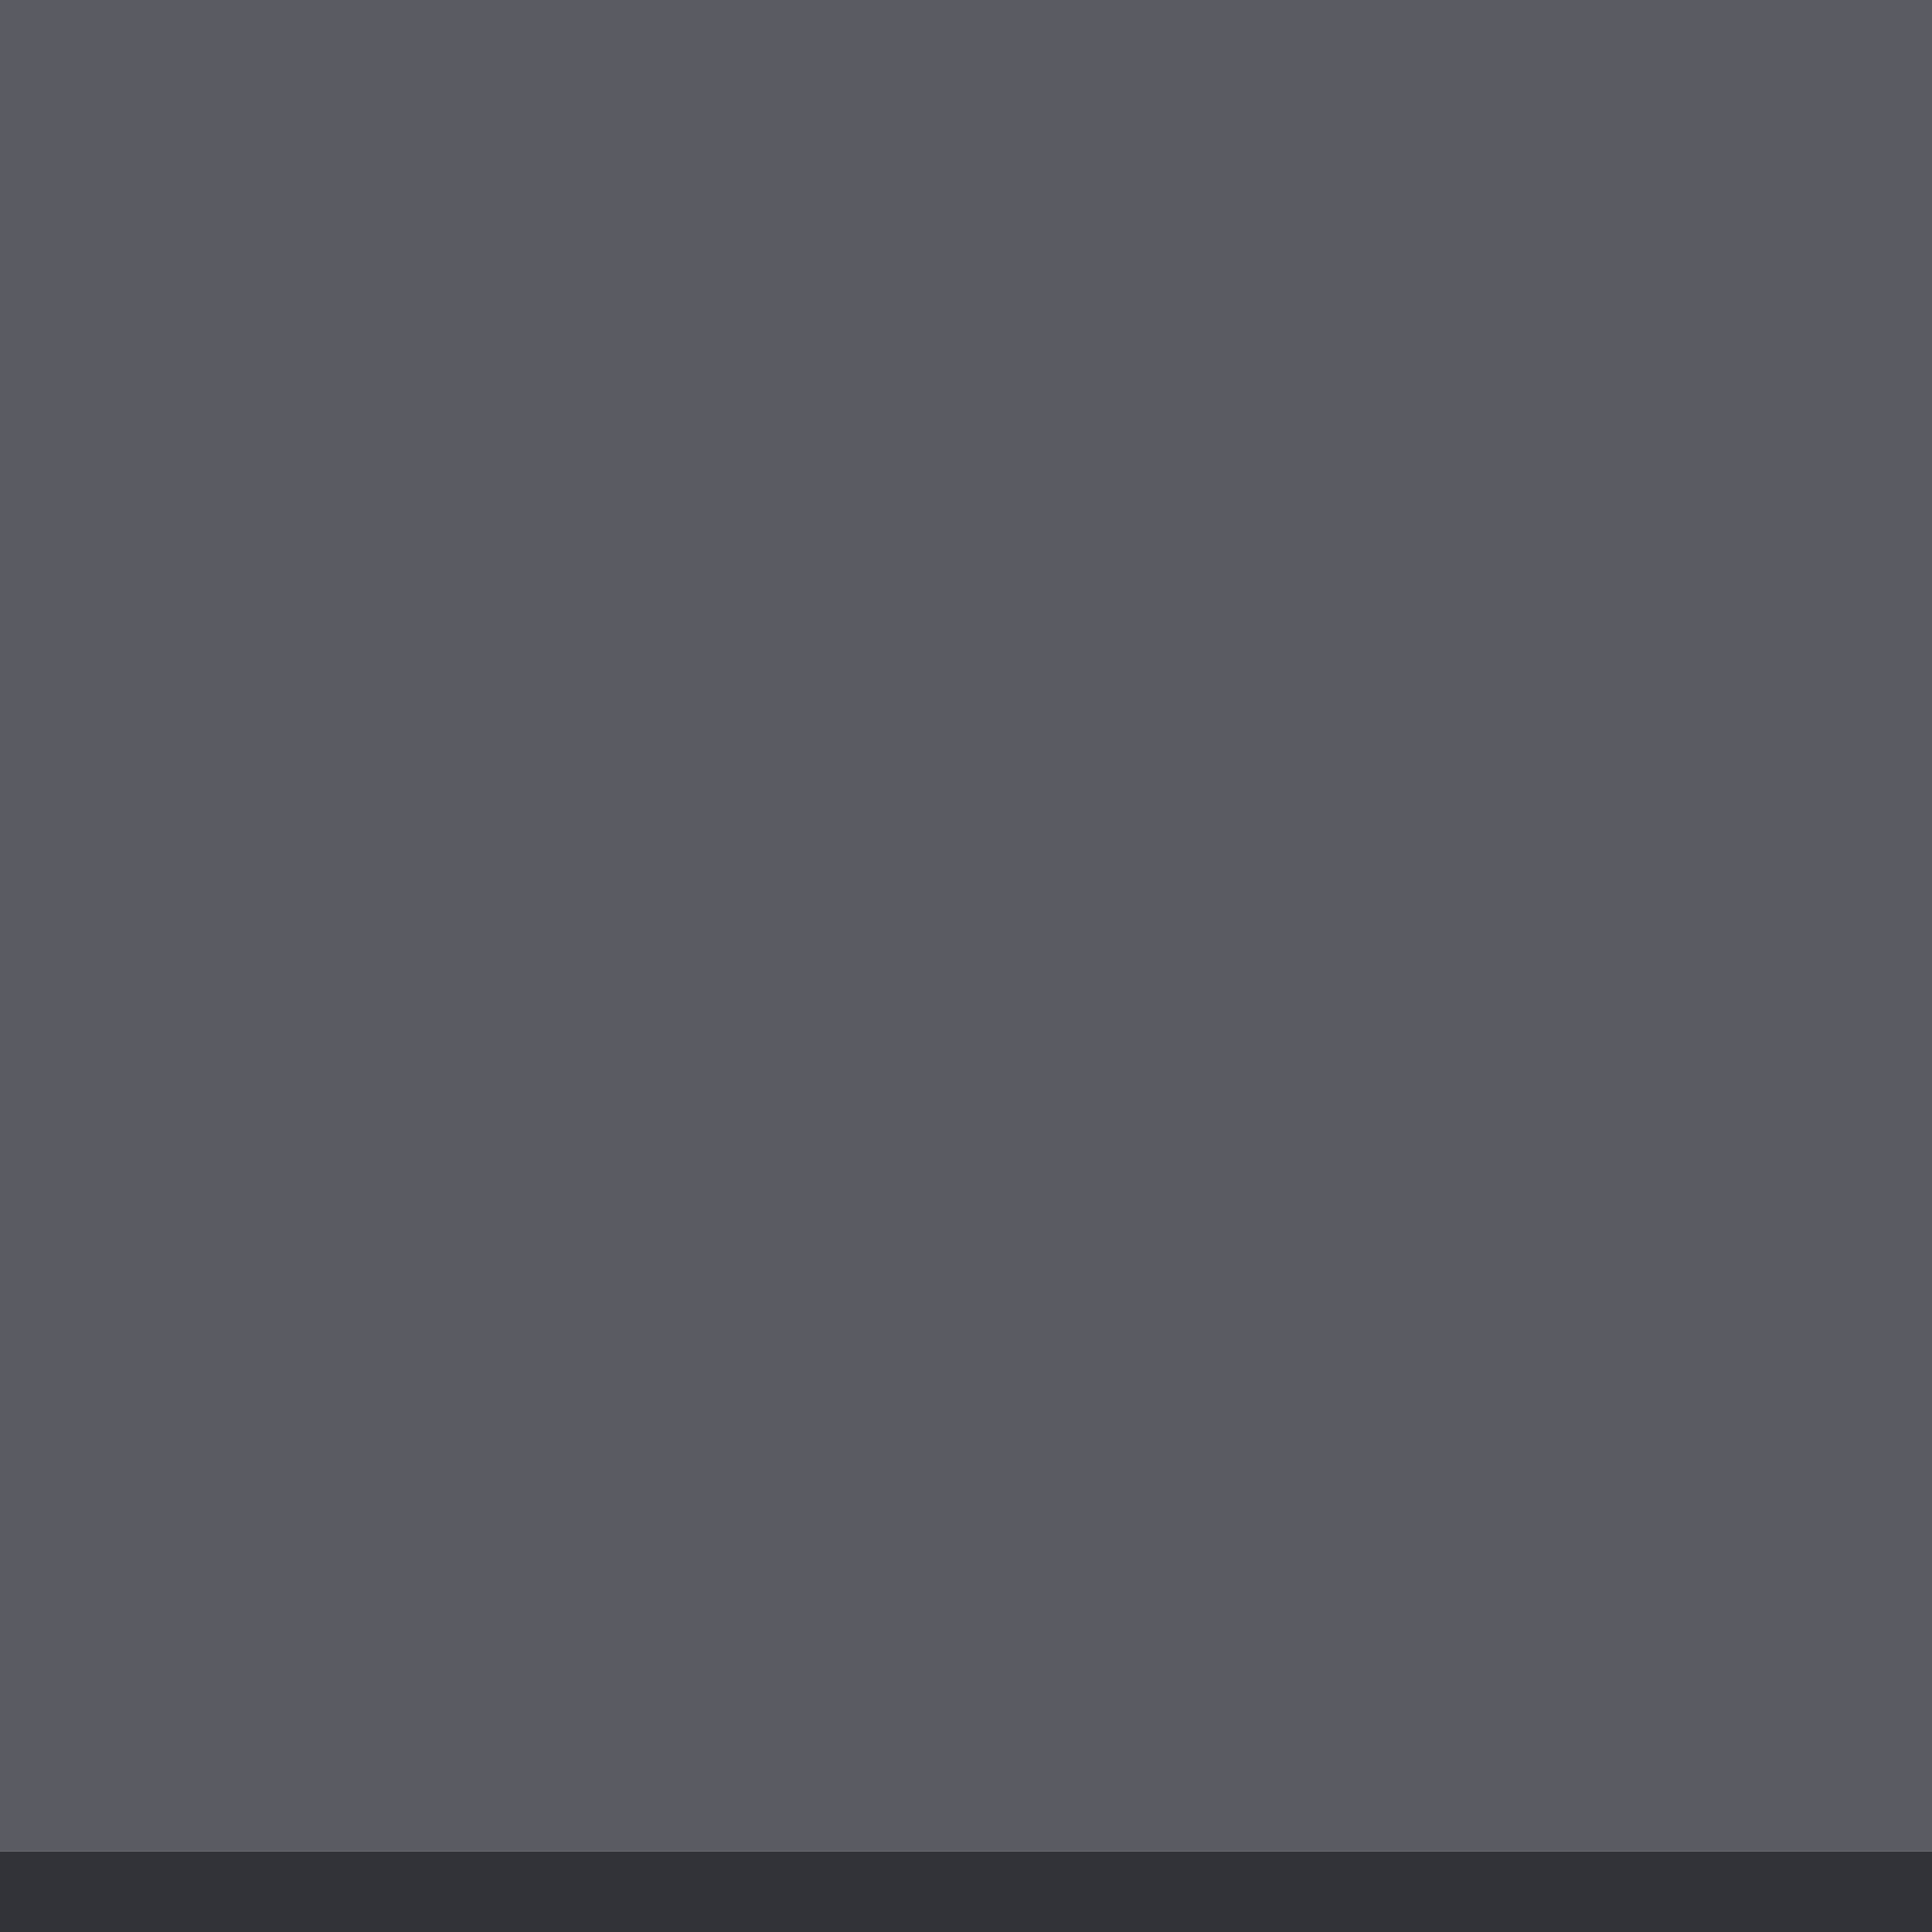
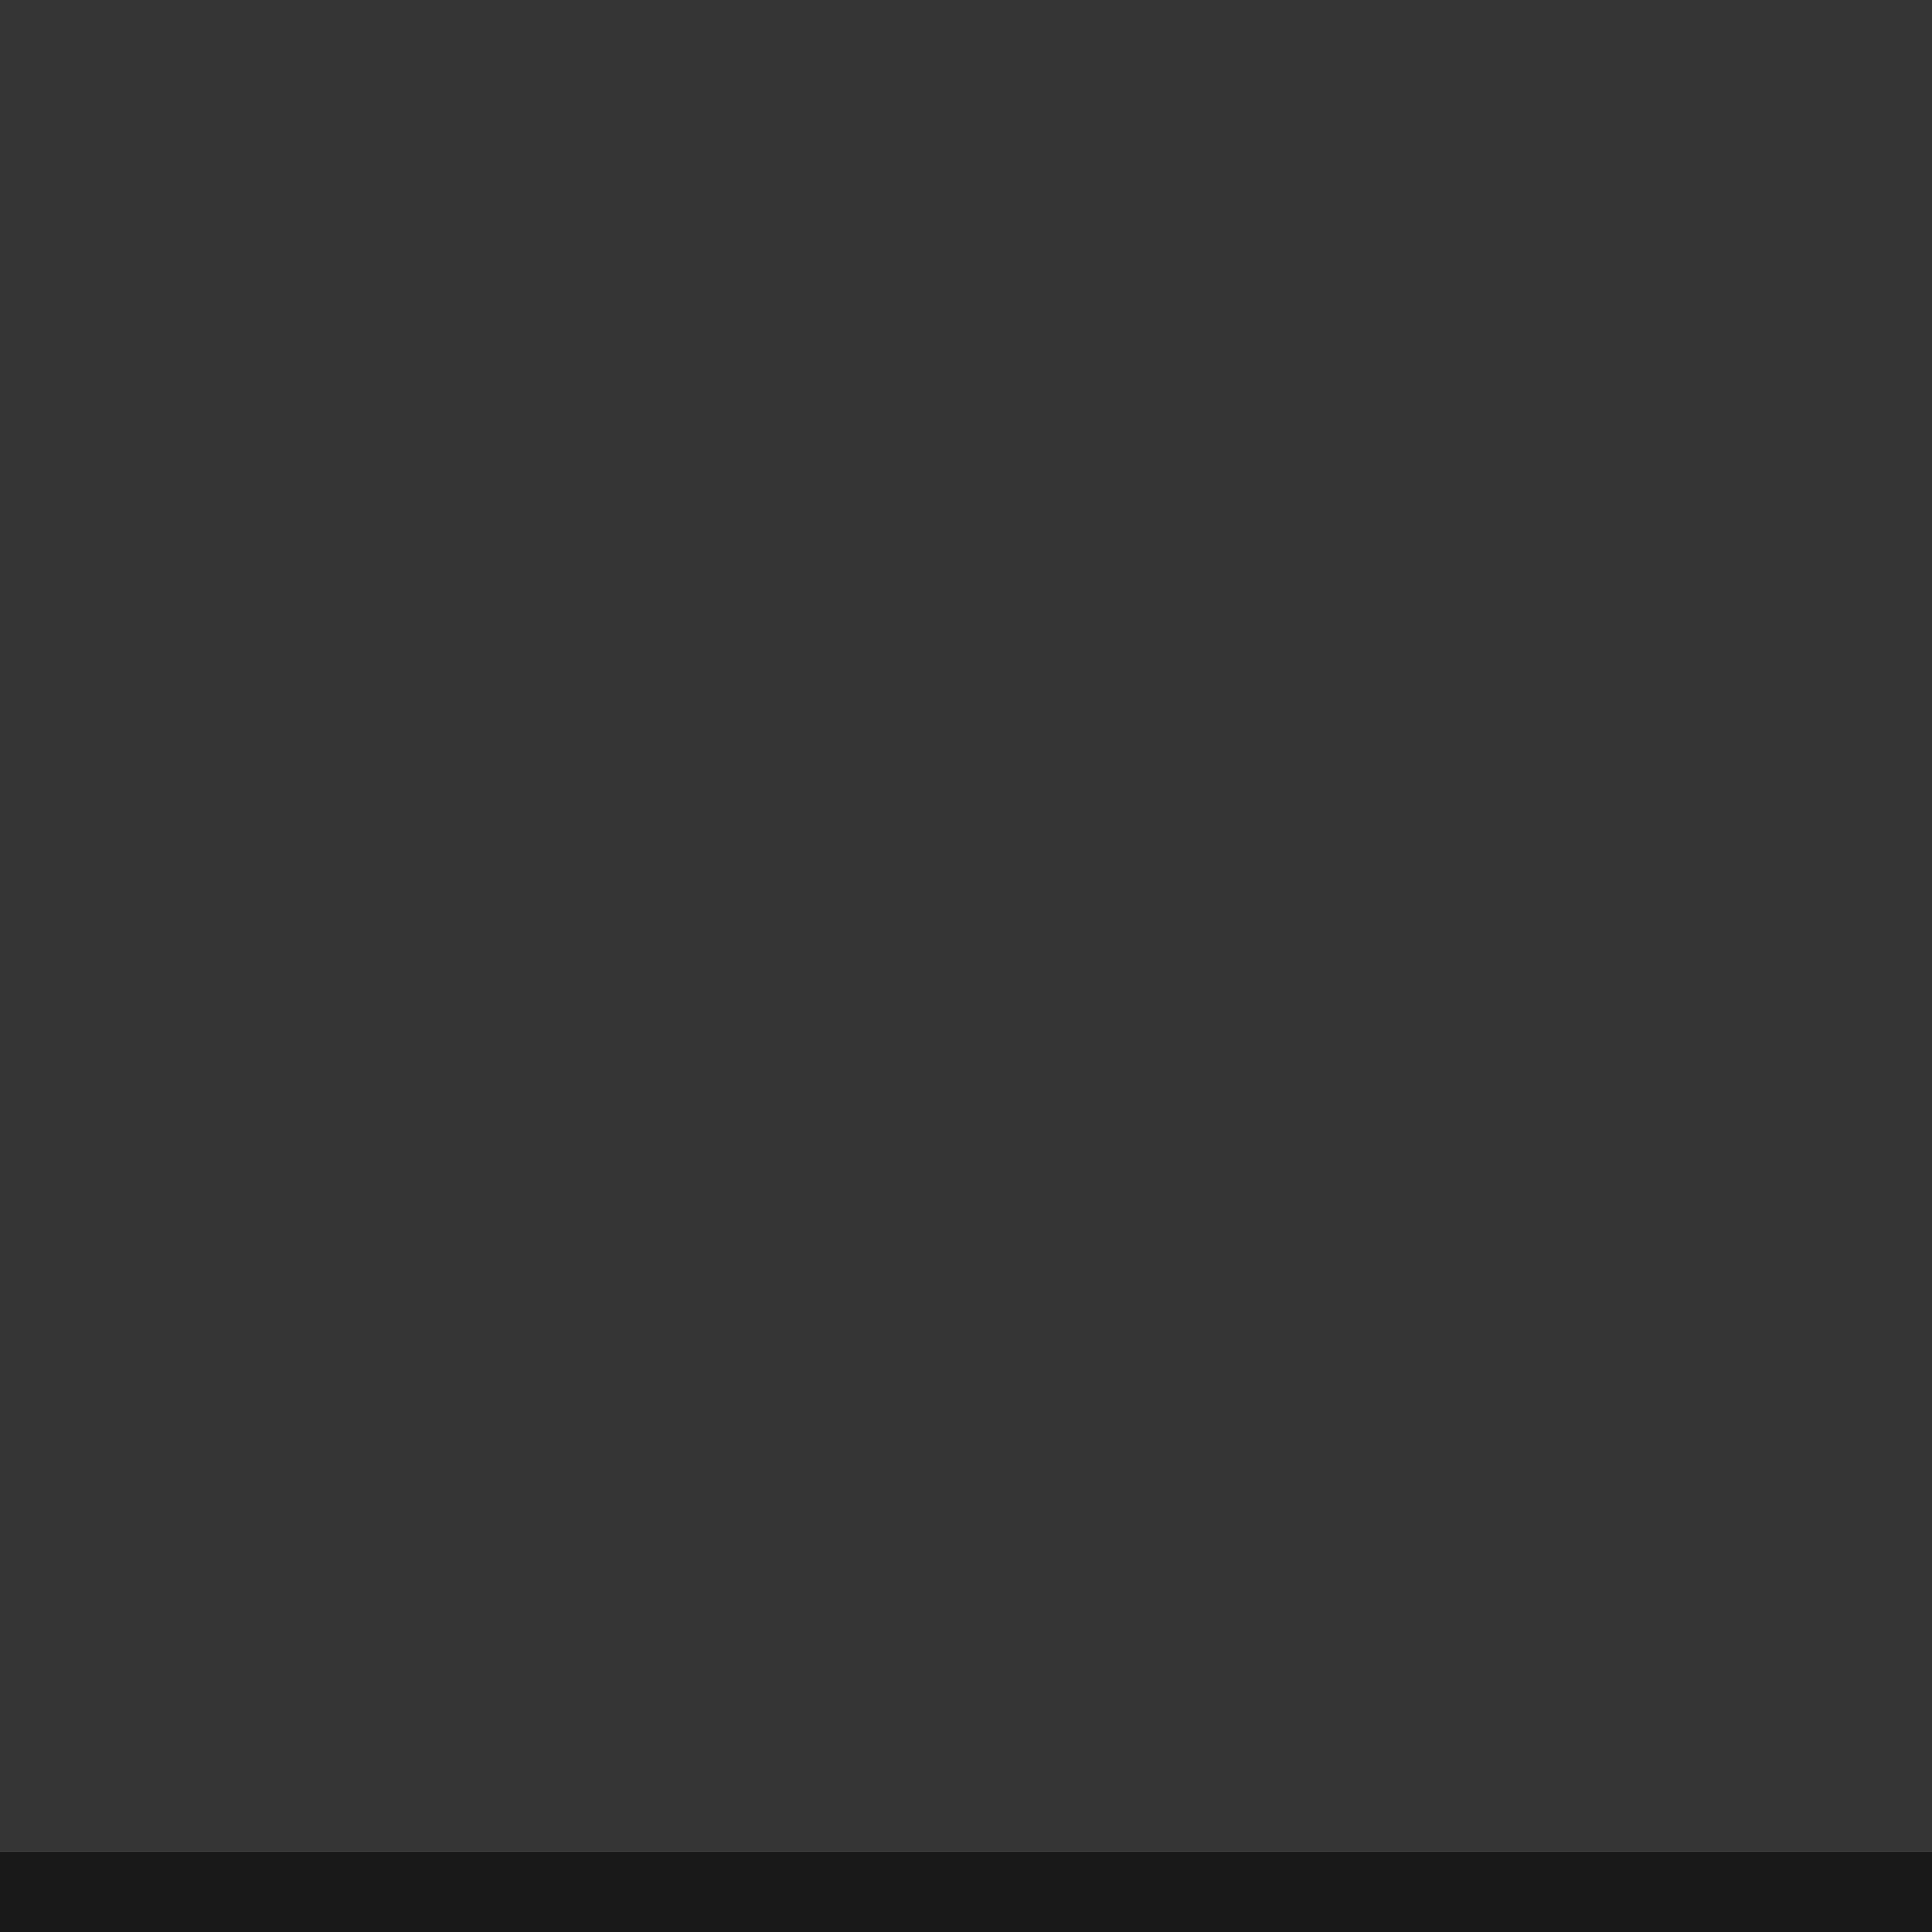
<svg xmlns="http://www.w3.org/2000/svg" width="24" height="24" id="svg11300" version="1.0" style="display:inline;enable-background:new">
  <defs id="defs3" />
  <g style="display:inline" id="layer1" transform="translate(0,-276)">
-     <rect style="opacity:0.9;fill:#1c1d22;fill-opacity:1;stroke:none;stroke-width:1.002;stroke-linecap:round;stroke-miterlimit:4;stroke-dasharray:none;stroke-opacity:0.926" id="rect817" width="24" height="1" x="0" y="-300" rx="2.40296e-07" ry="1" transform="scale(1,-1)" />
-     <rect style="opacity:0.8;fill:#2f3039;fill-opacity:0.987;stroke:none;stroke-width:1.002;stroke-linecap:round;stroke-miterlimit:4;stroke-dasharray:none;stroke-opacity:0.926" id="rect819" width="24" height="23" x="0" y="-299" rx="2.40296e-07" ry="1" transform="scale(1,-1)" />
+     <rect style="opacity:0.9;fill:#000000;fill-opacity:1;stroke:none;stroke-width:1.002;stroke-linecap:round;stroke-miterlimit:4;stroke-dasharray:none;stroke-opacity:0.926" id="rect817" width="24" height="1" x="0" y="-300" rx="2.40296e-07" ry="1" transform="scale(1,-1)" />
+     <rect style="opacity:0.8;fill:#000000;fill-opacity:0.987;stroke:none;stroke-width:1.002;stroke-linecap:round;stroke-miterlimit:4;stroke-dasharray:none;stroke-opacity:0.926" id="rect819" width="24" height="23" x="0" y="-299" rx="2.40296e-07" ry="1" transform="scale(1,-1)" />
  </g>
</svg>
